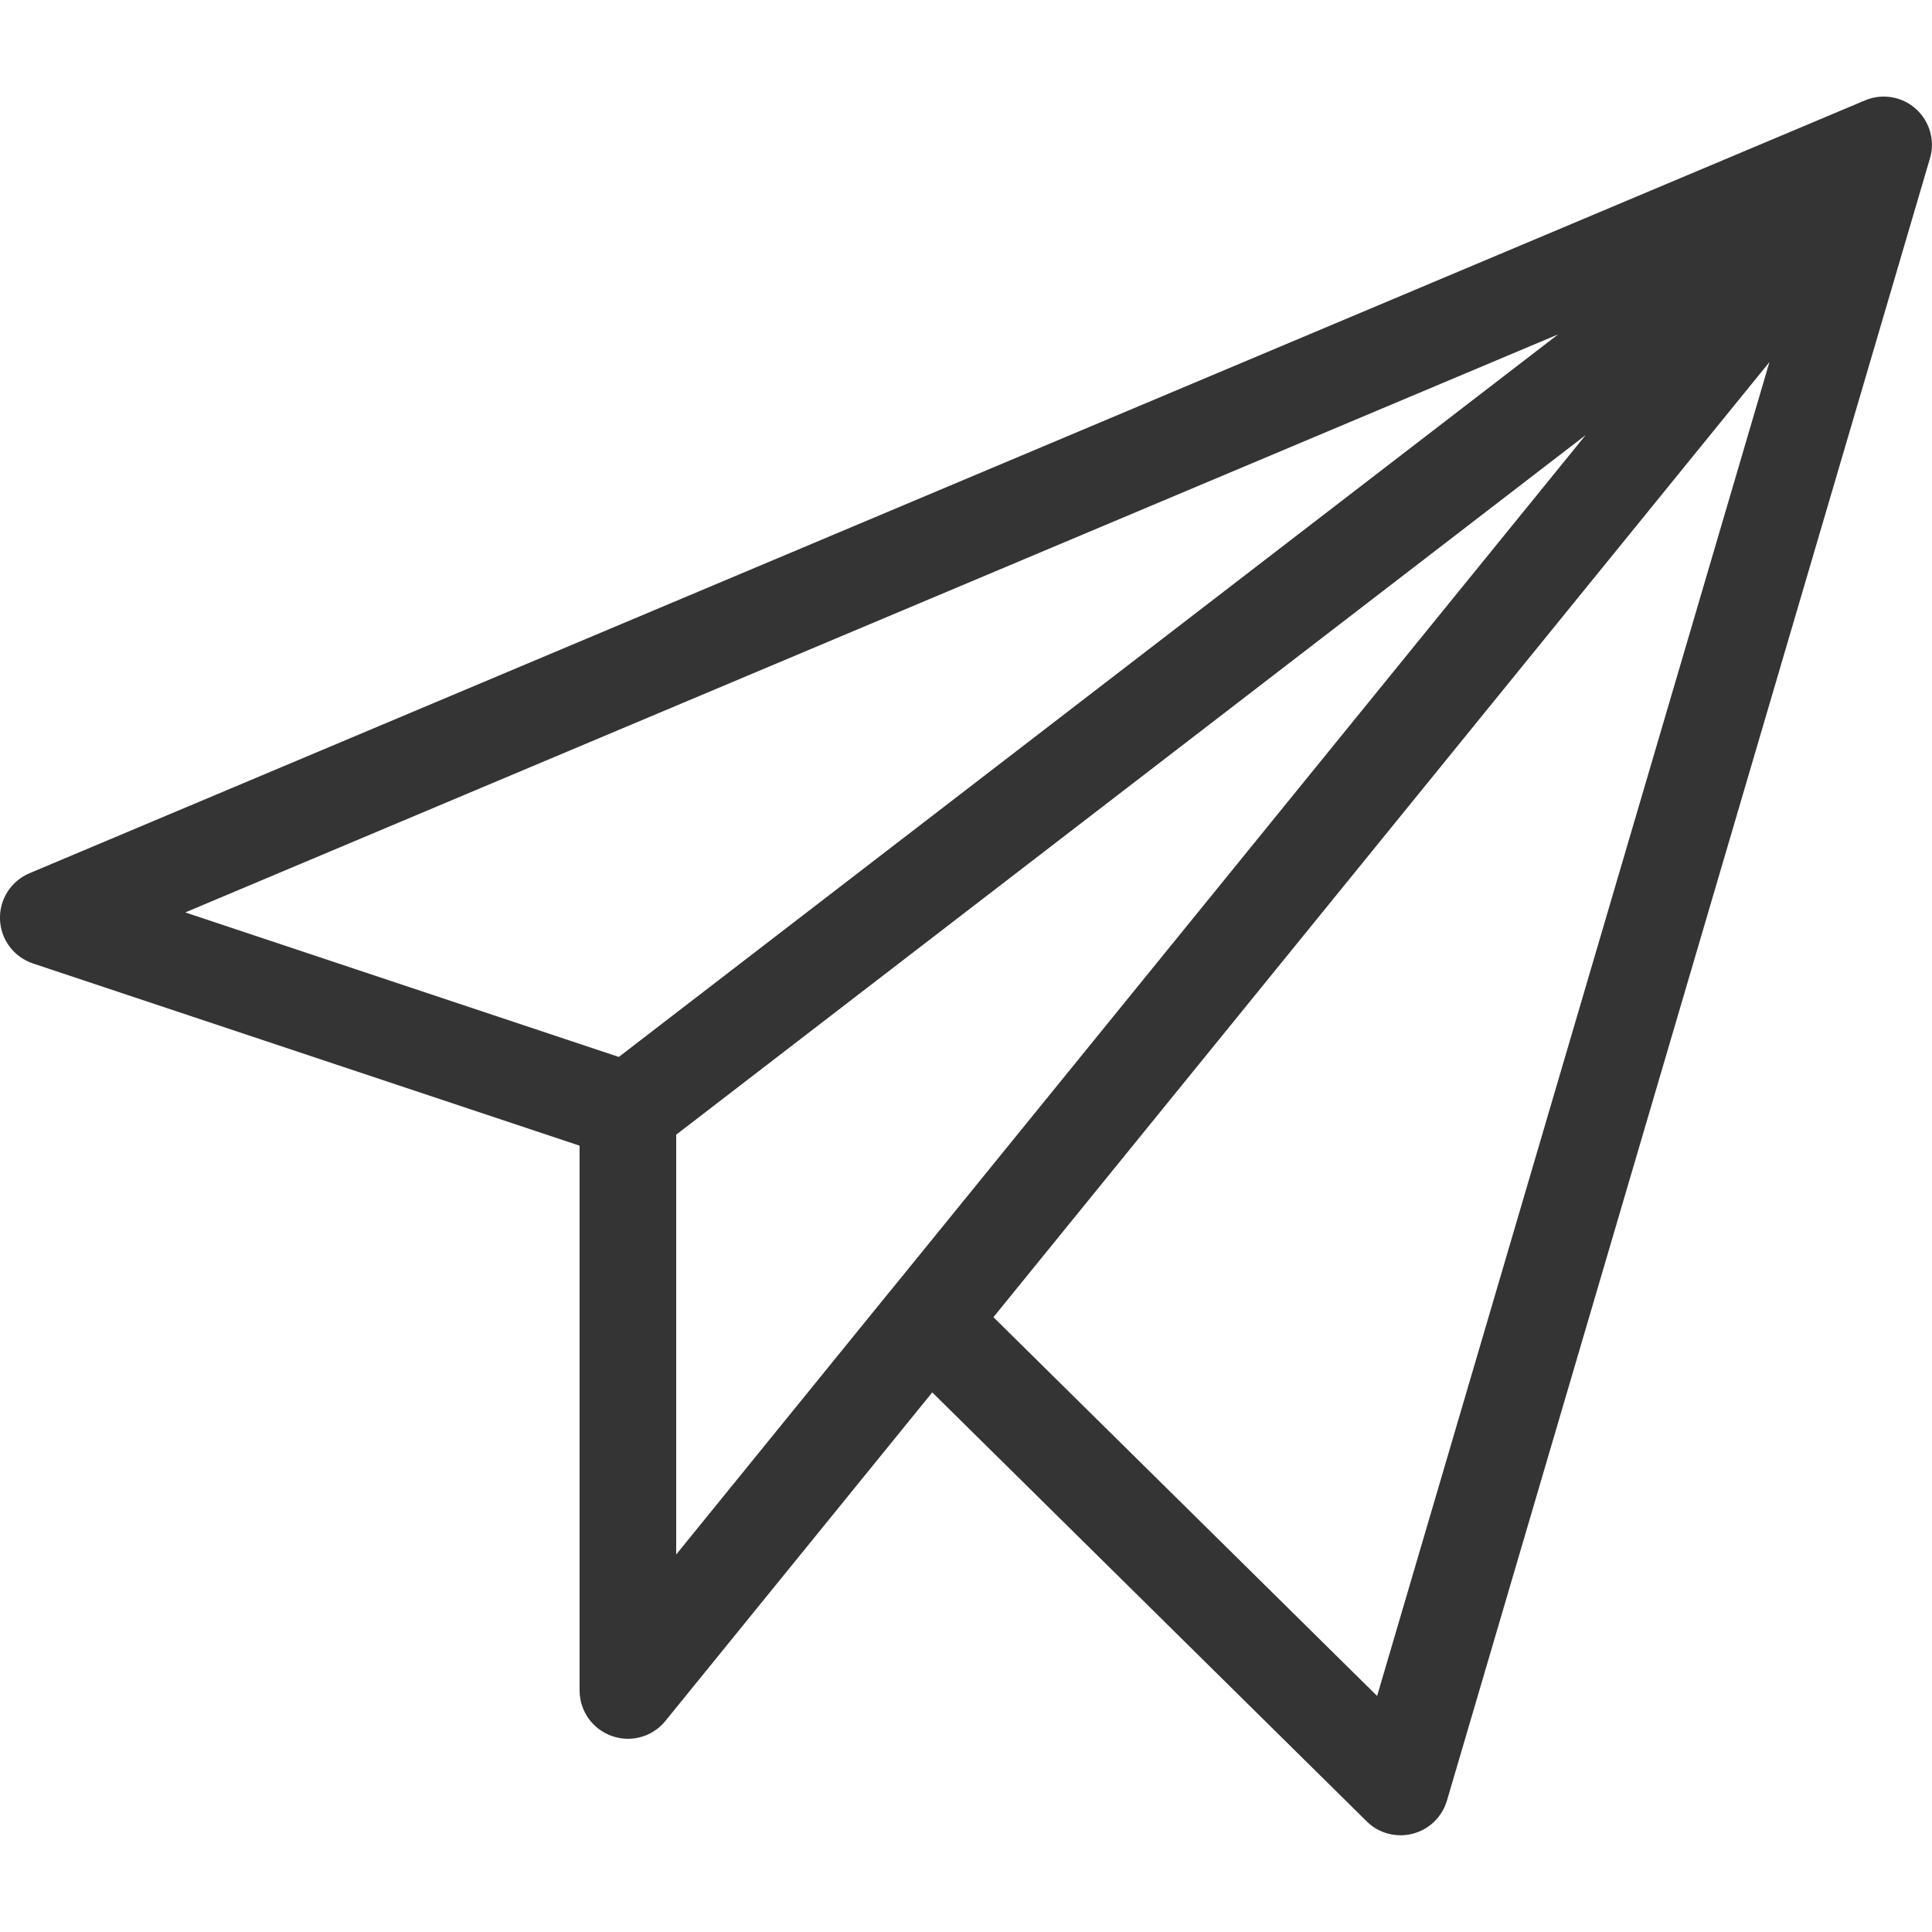
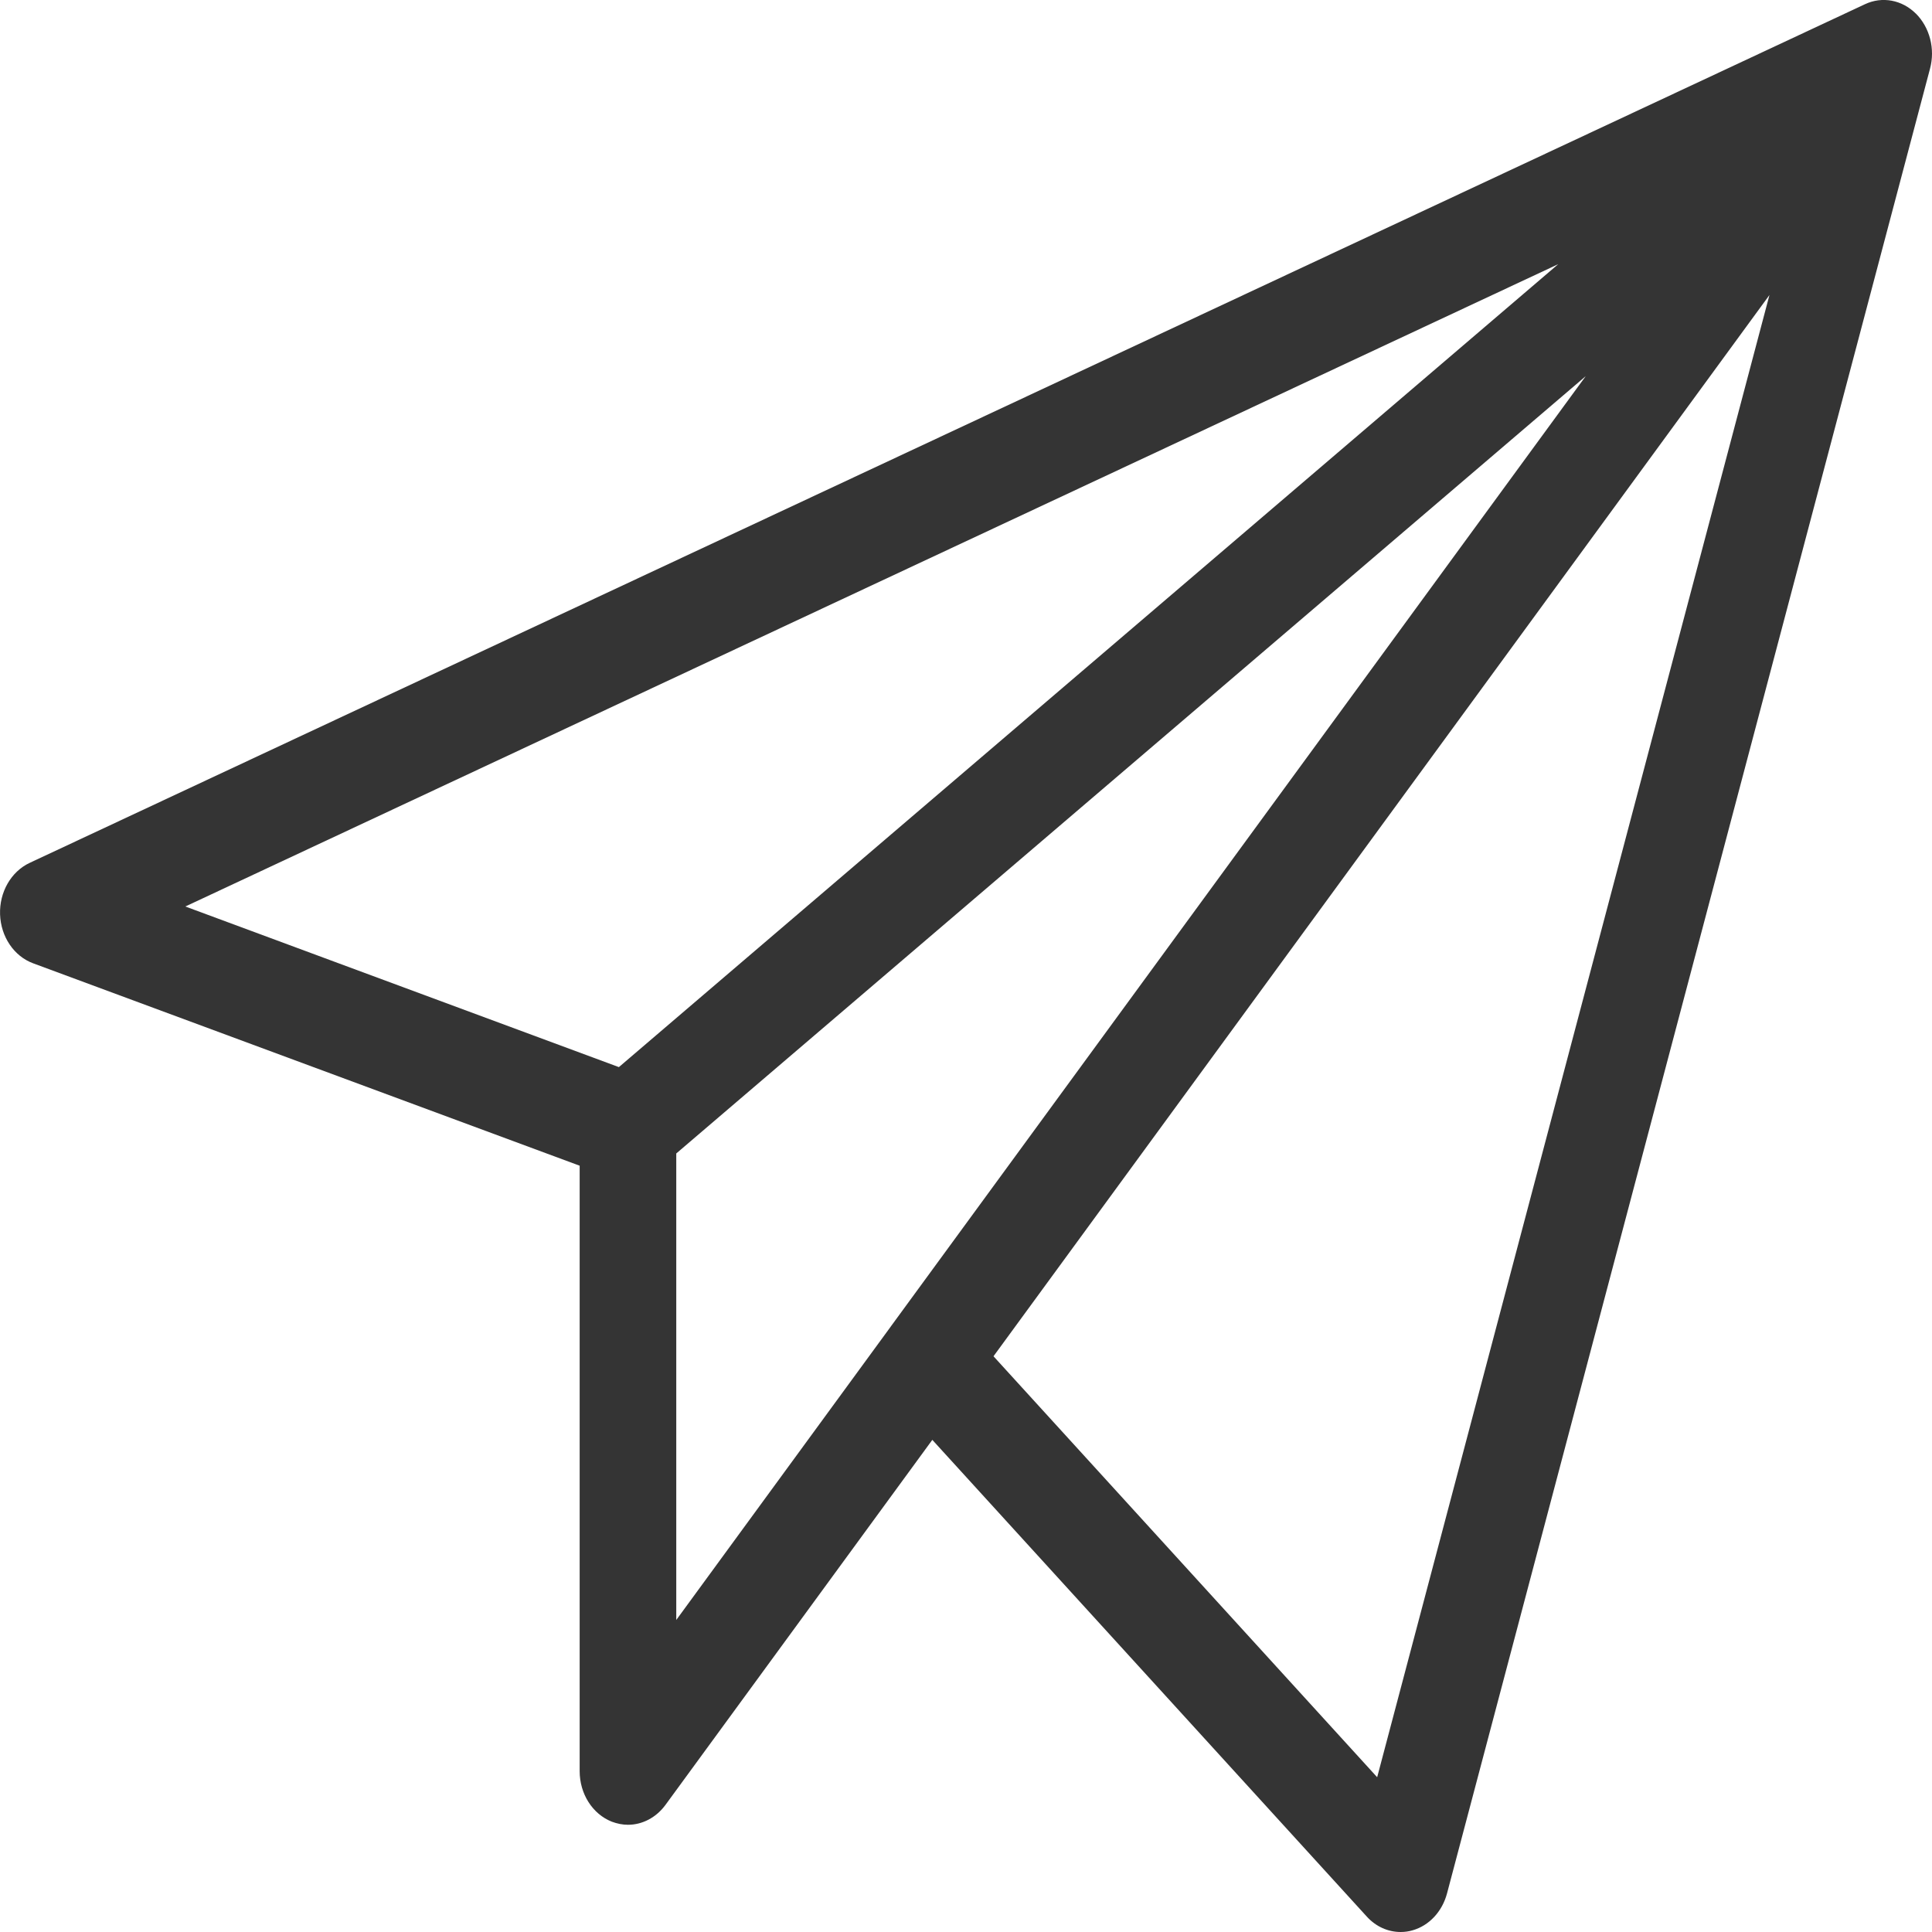
<svg xmlns="http://www.w3.org/2000/svg" width="30" height="30" viewBox="0 0 30 30" fill="none">
-   <path d="M29.75 1.691C29.534 1.497 29.226 1.446 28.959 1.559L0.459 13.559C0.171 13.68 -0.012 13.966 7.17993e-06 14.278C0.012 14.591 0.216 14.862 0.513 14.961L9 17.79V26.25C9 26.568 9.2 26.85 9.5 26.956C9.582 26.985 9.666 27 9.75 27C9.972 27 10.187 26.901 10.332 26.723L14.476 21.621L21.222 28.282C21.364 28.424 21.553 28.498 21.748 28.498C21.811 28.498 21.875 28.491 21.936 28.474C22.191 28.409 22.393 28.213 22.468 27.96L29.968 2.46C30.051 2.183 29.964 1.883 29.748 1.689L29.75 1.691ZM24.195 5.192L9.609 16.412L2.877 14.168L24.195 5.192V5.192ZM10.5 17.619L24.622 6.756L13.832 20.037C13.832 20.037 13.832 20.038 13.83 20.038L10.5 24.138V17.619V17.619ZM21.384 26.335L15.426 20.453L27.476 5.622L21.384 26.334V26.335Z" fill="#343434" />
+   <path d="M29.75 0.212C29.534 -0.003 29.227 -0.06 28.96 0.065L0.46 13.399C0.172 13.534 -0.011 13.853 0.001 14.199C0.013 14.546 0.217 14.848 0.514 14.958L9.001 18.101V27.502C9.001 27.855 9.2 28.168 9.5 28.287C9.583 28.318 9.667 28.335 9.751 28.335C9.973 28.335 10.187 28.225 10.333 28.027L14.477 22.358L21.223 29.76C21.365 29.917 21.554 30 21.749 30C21.812 30 21.875 29.992 21.937 29.973C22.192 29.9 22.394 29.683 22.469 29.402L29.969 1.067C30.052 0.759 29.965 0.426 29.749 0.21L29.75 0.212ZM24.196 4.102L9.61 16.57L2.878 14.076L24.196 4.102ZM10.501 17.911L24.623 5.841L13.832 20.598C13.832 20.598 13.832 20.6 13.831 20.6L10.501 25.155V17.911ZM21.385 27.597L15.427 21.06L27.476 4.581L21.385 27.595V27.597Z" fill="#343434" />
</svg>
